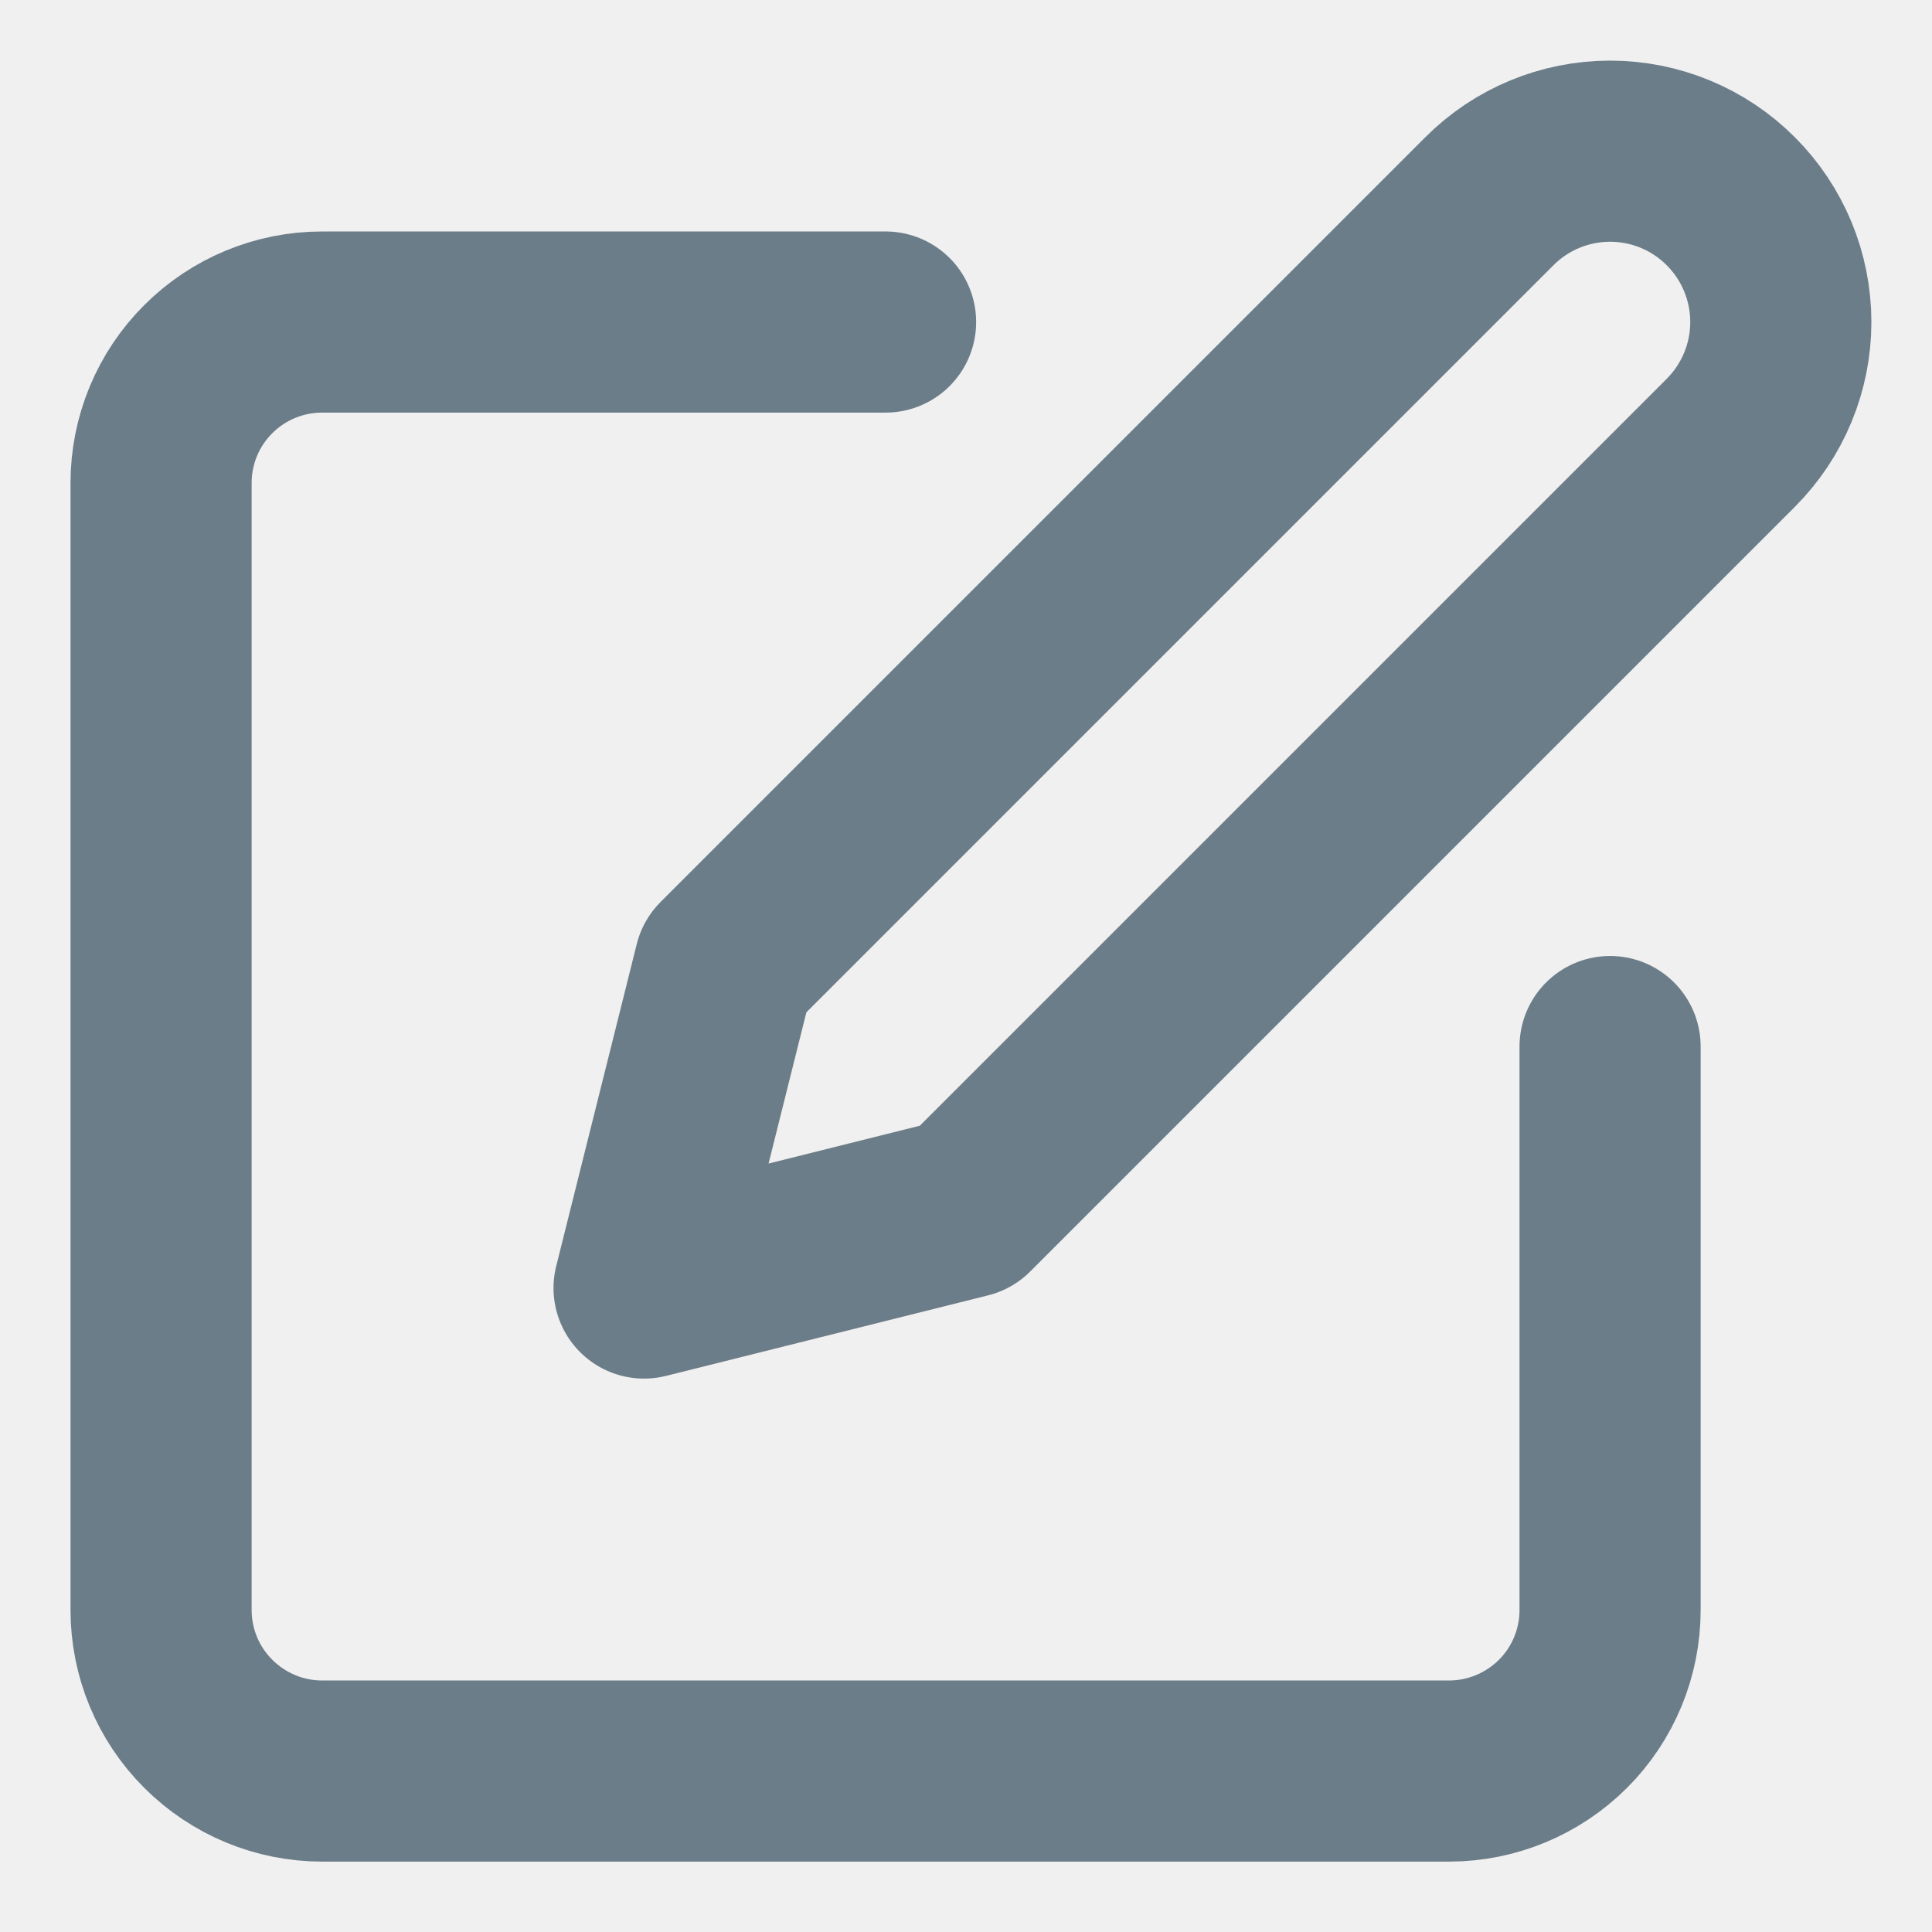
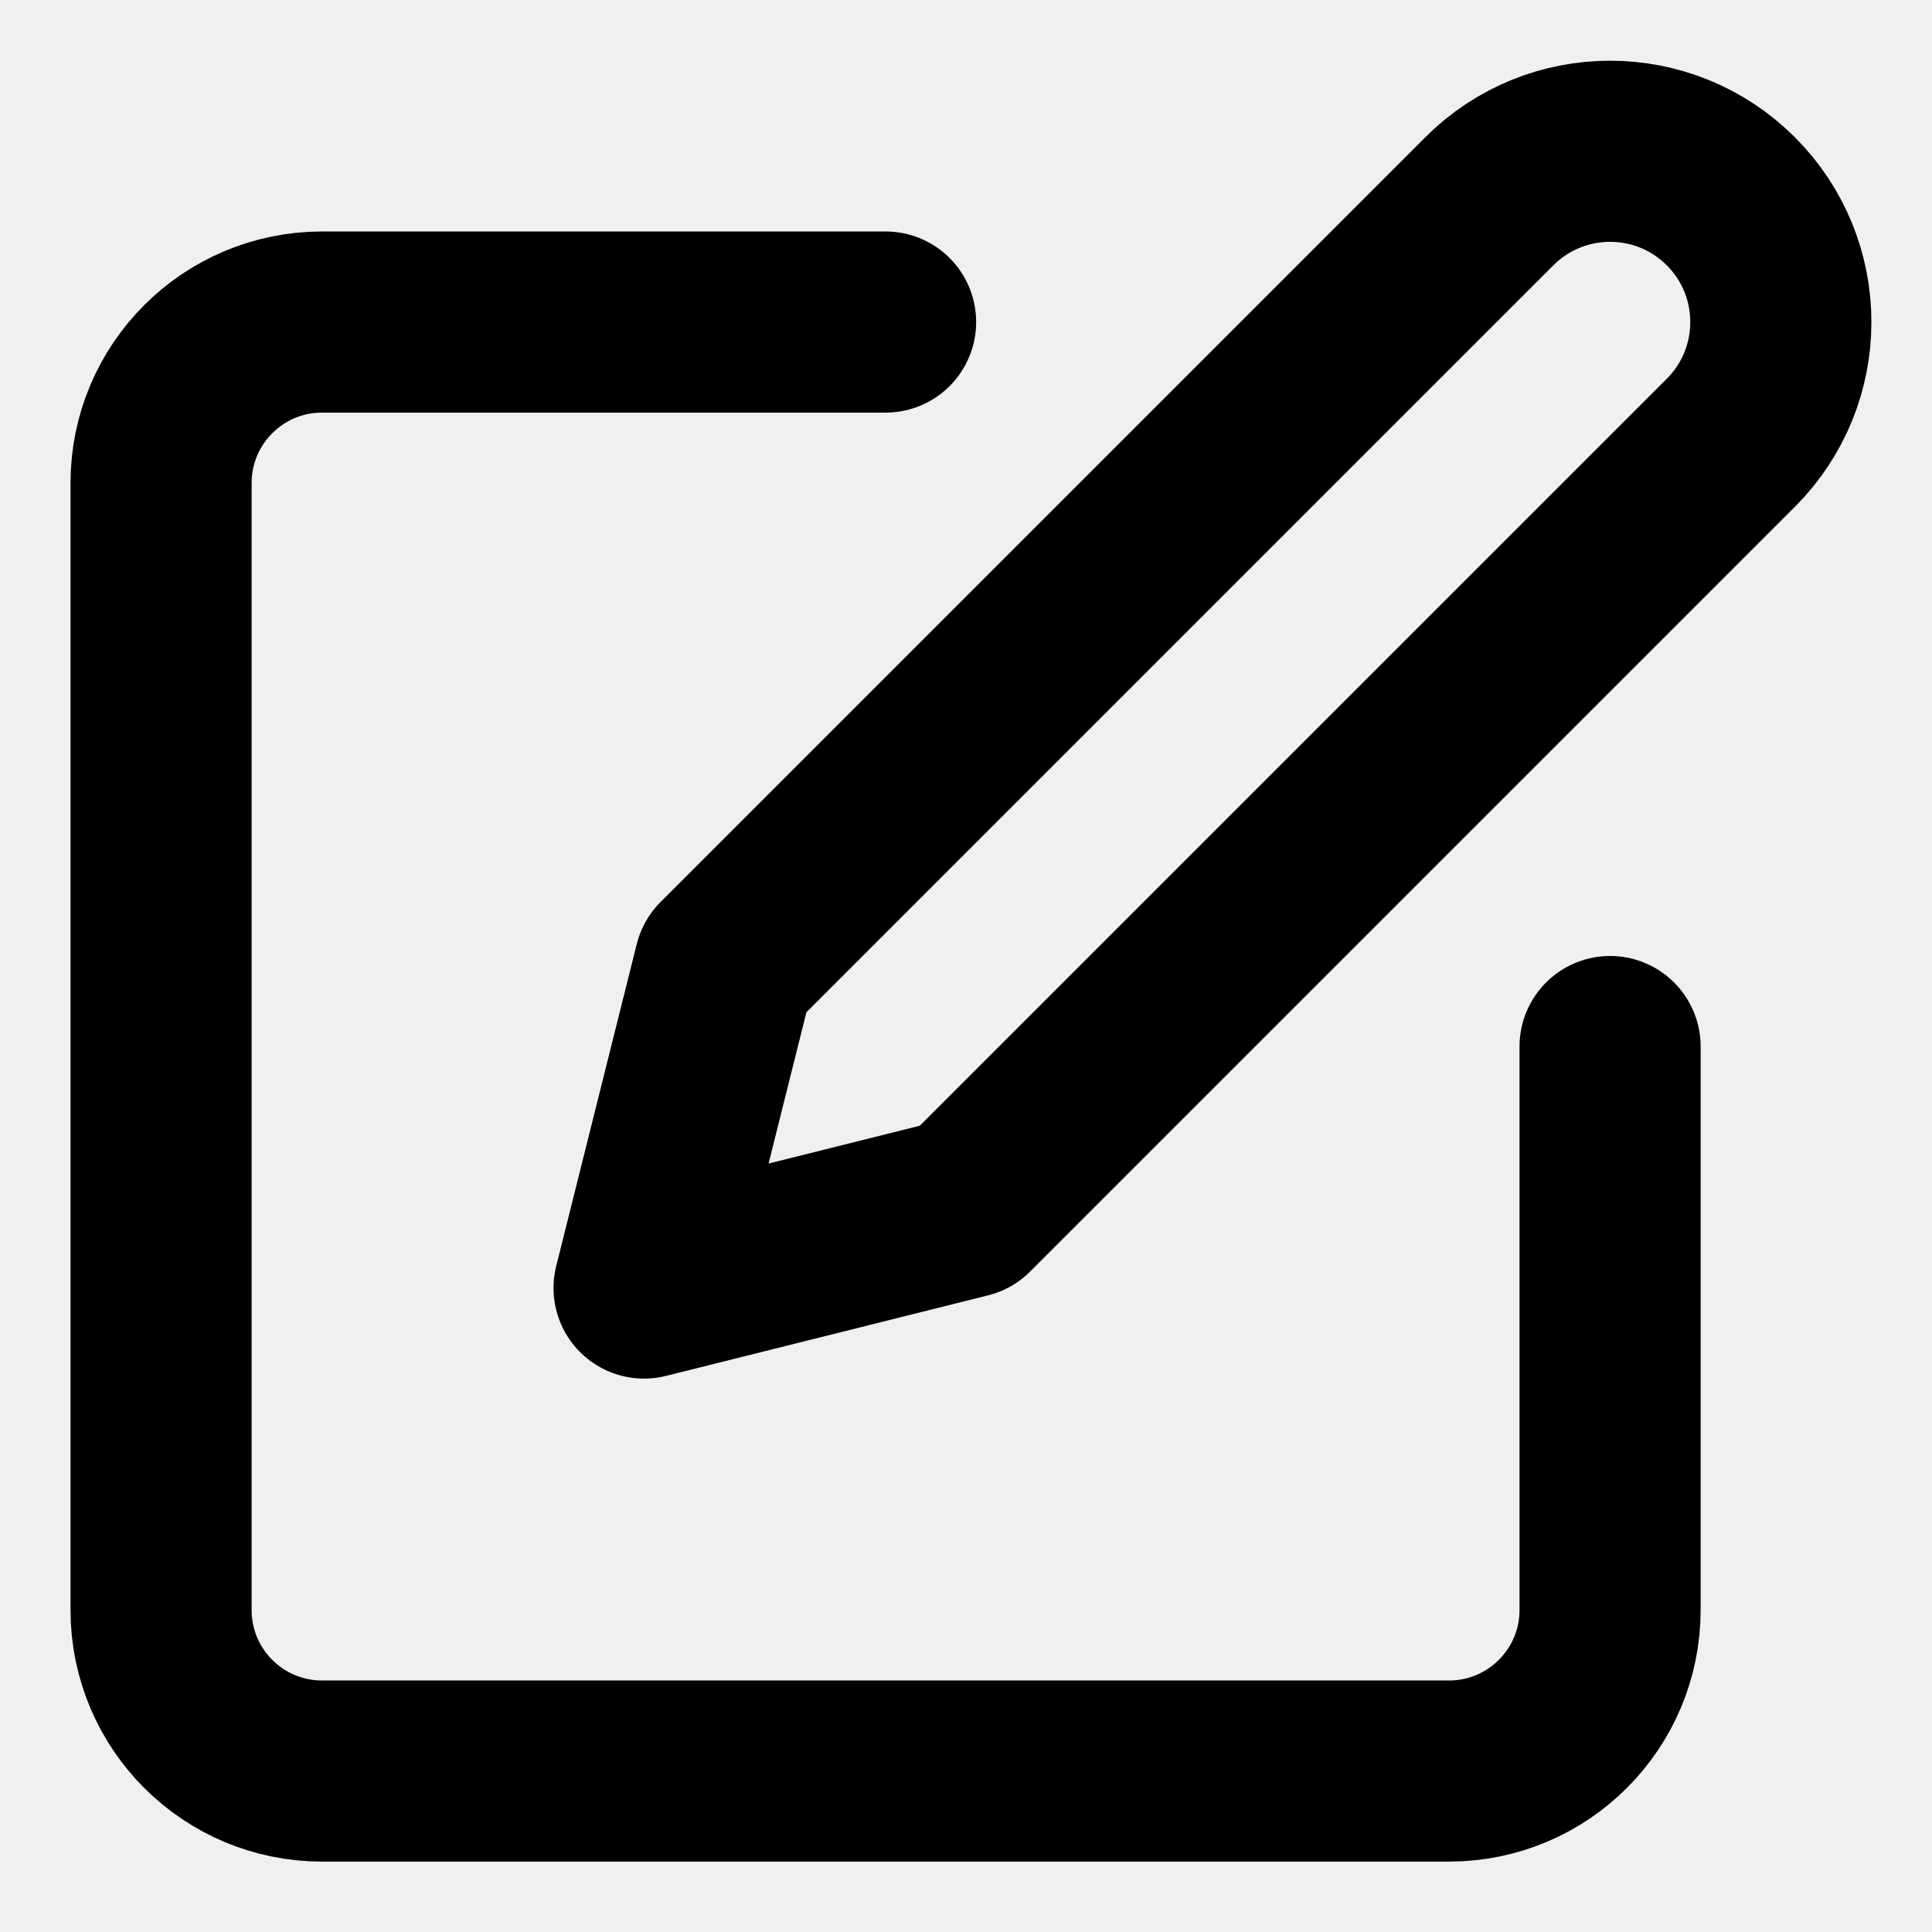
- <svg xmlns="http://www.w3.org/2000/svg" width="16" height="16" viewBox="0 0 16 16" fill="none">
-   <g clip-path="url(#clip0_36_2716)">
-     <path d="M7.334 2.667H2.667C2.314 2.667 1.975 2.807 1.725 3.057C1.474 3.307 1.334 3.646 1.334 4V13.333C1.334 13.687 1.474 14.026 1.725 14.276C1.975 14.526 2.314 14.667 2.667 14.667H12.001C12.354 14.667 12.693 14.526 12.944 14.276C13.194 14.026 13.334 13.687 13.334 13.333V8.667" stroke="#6B7D89" stroke-width="1.5" stroke-linecap="round" stroke-linejoin="round" />
-     <path d="M12.334 1.667C12.599 1.401 12.959 1.252 13.334 1.252C13.709 1.252 14.069 1.401 14.334 1.667C14.599 1.932 14.748 2.292 14.748 2.667C14.748 3.042 14.599 3.401 14.334 3.667L8.001 10L5.334 10.667L6.001 8L12.334 1.667Z" stroke="#6B7D89" stroke-width="1.5" stroke-linecap="round" stroke-linejoin="round" />
+ <svg xmlns="http://www.w3.org/2000/svg" width="16" height="16" fill="none">
+   <g stroke="currentColor" stroke-linecap="round" stroke-linejoin="round" stroke-width="1.5" clip-path="url(#a)">
+     <path d="M7.334 2.667H2.667A1.333 1.333 0 0 0 1.334 4v9.333a1.333 1.333 0 0 0 1.333 1.334h9.334a1.334 1.334 0 0 0 1.333-1.334V8.667" />
+     <path d="M12.334 1.667a1.414 1.414 0 1 1 2 2L8.001 10l-2.667.667L6.001 8z" />
  </g>
  <defs>
-     <clipPath id="clip0_36_2716">
-       <rect width="16" height="16" fill="white" />
+     <clipPath id="a">
+       <path fill="#fff" d="M0 0h16v16H0z" />
    </clipPath>
  </defs>
</svg>
